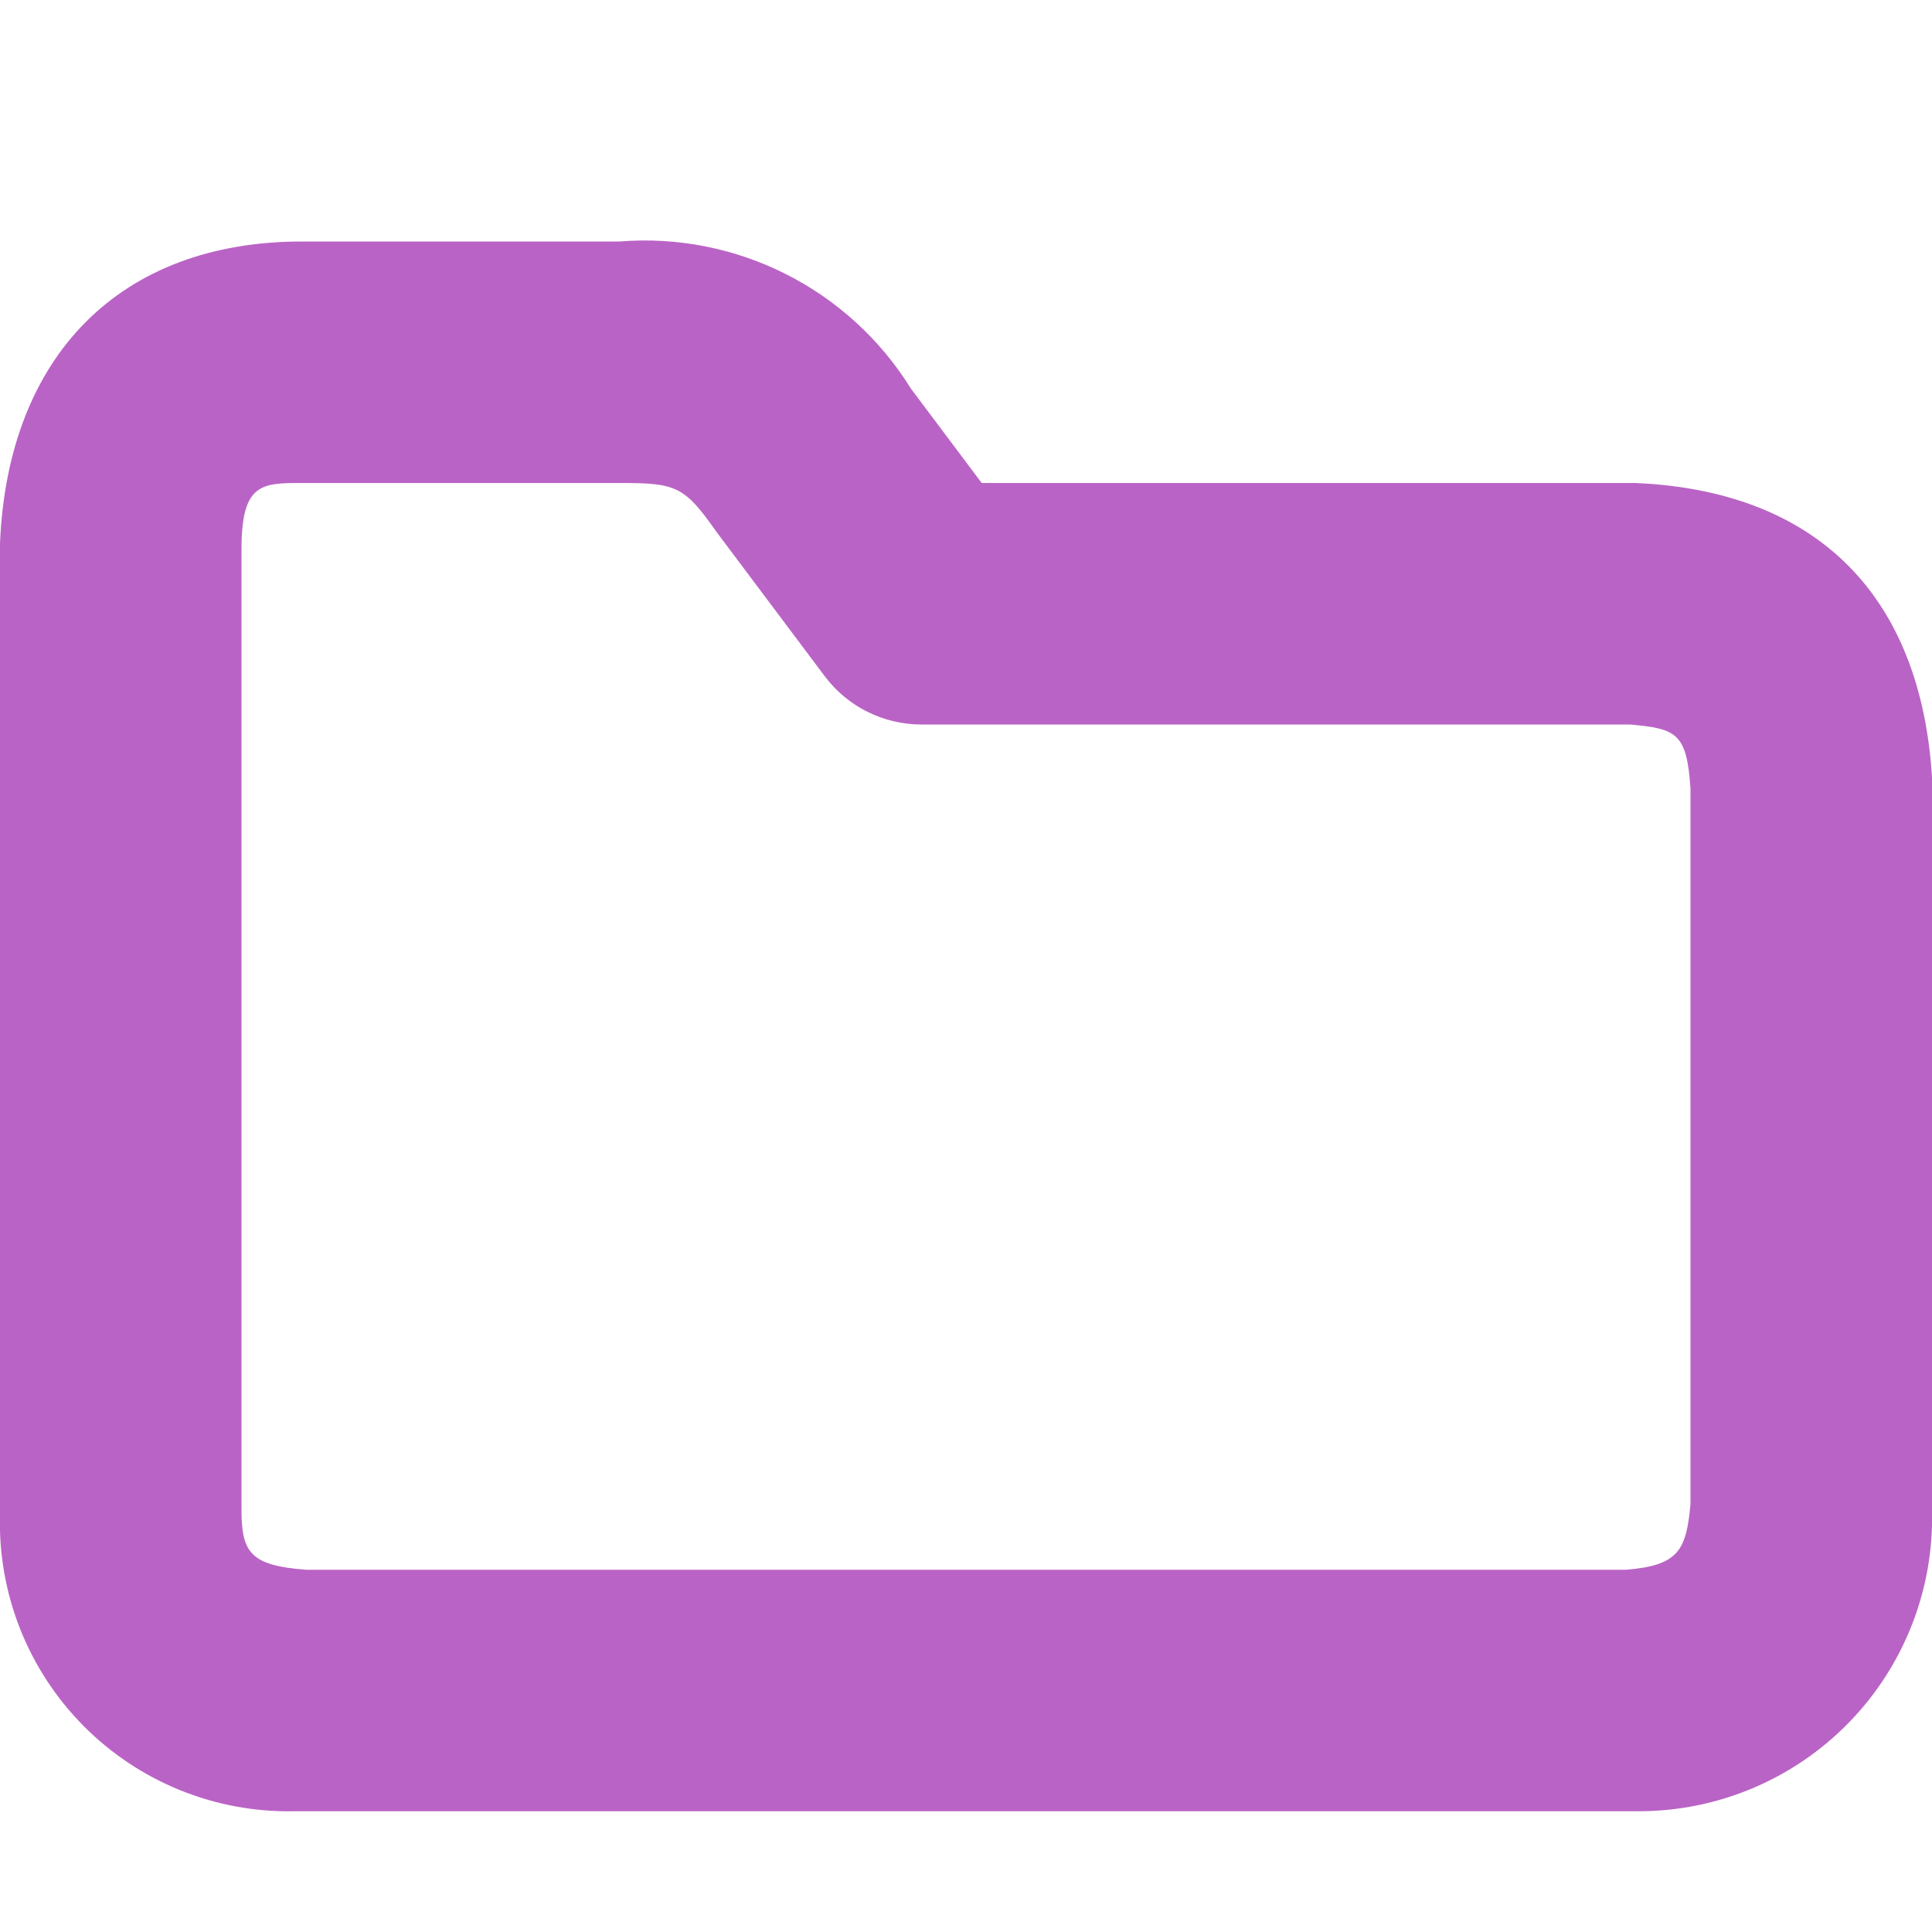
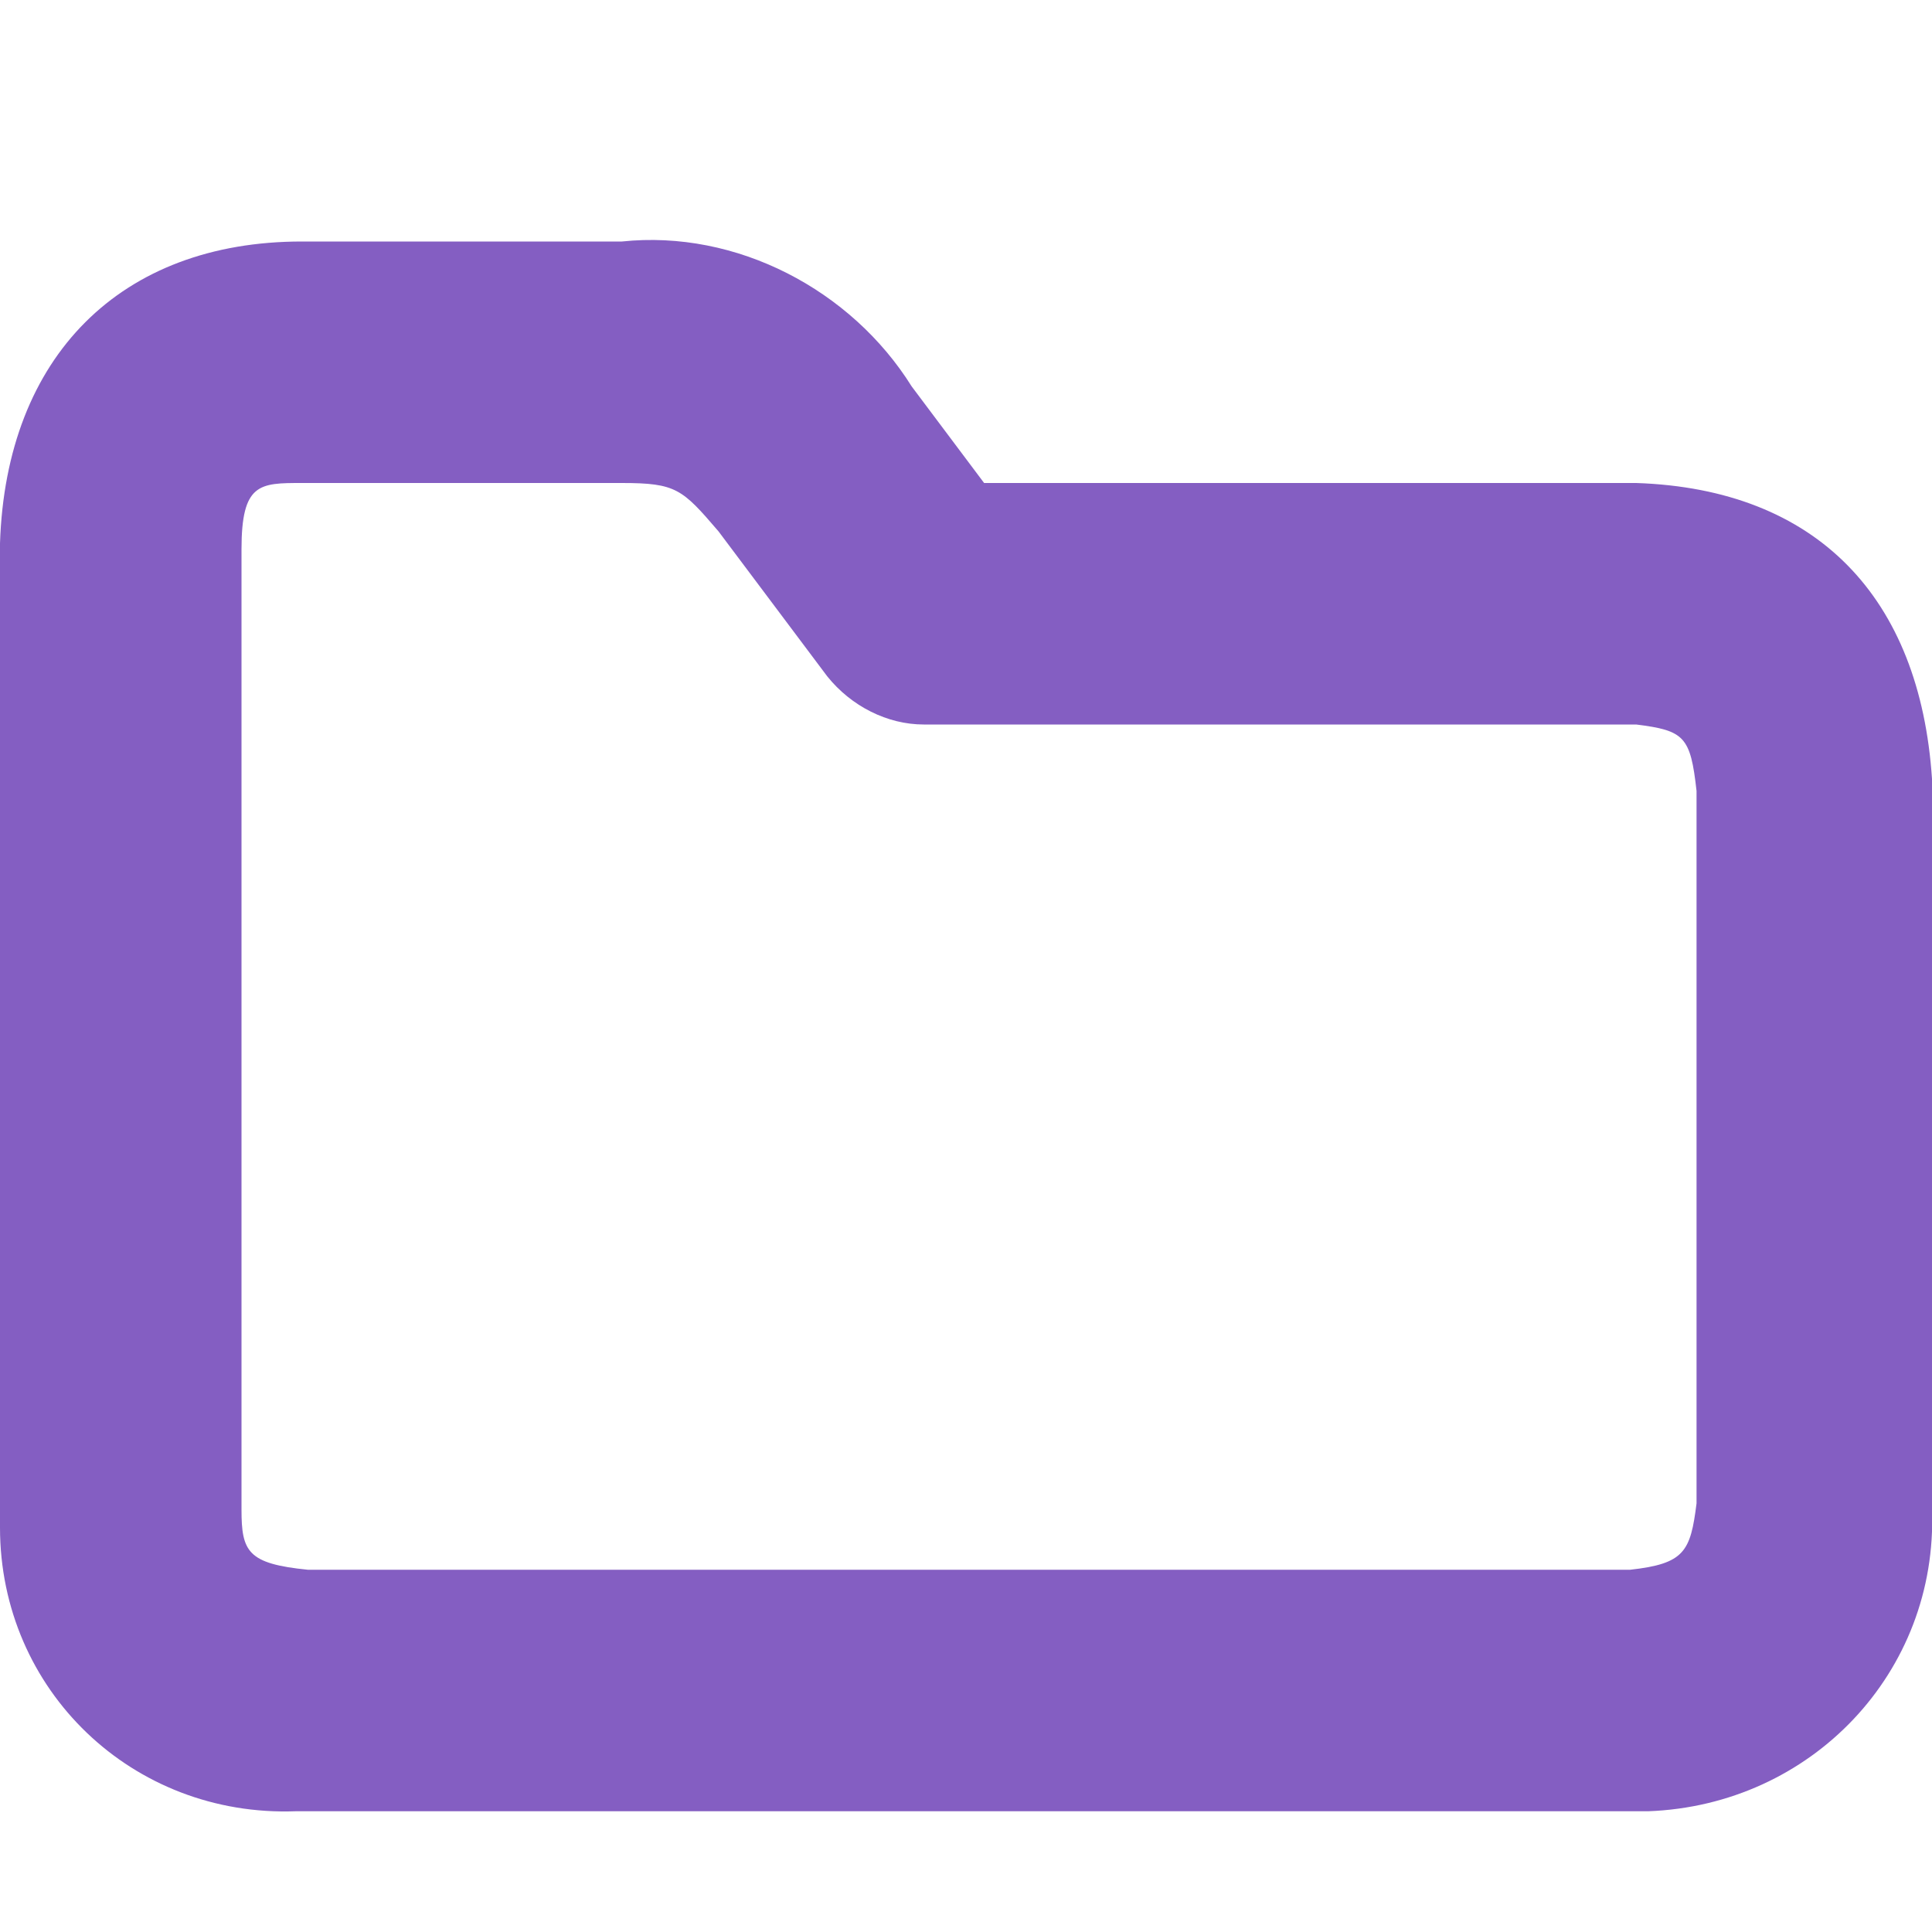
- <svg xmlns="http://www.w3.org/2000/svg" data-name="Layer 1" id="Layer_1" viewBox="0 0 32 32">
-   <defs>
-     <style>.cls-1{fill:#ba63c6;}</style>
-   </defs>
-   <path class="cls-1" d="M27,30H4.87A4.78,4.78,0,0,1,0,25.08V9C.13,5.88,2,4,5,4h5.26a5.19,5.19,0,0,1,4.83,2.44L16.26,8H27.09c3,.13,4.72,1.86,4.91,4.87,0,0,0,.08,0,.13V25a4.86,4.86,0,0,1-4.87,5ZM5.07,26H26.93c.88-.07,1-.33,1.07-1.09V13.07c-.06-.93-.23-1-1-1.07H15.26a2,2,0,0,1-1.6-.8l-1.8-2.4C11.34,8.06,11.2,8,10.3,8H5C4.34,8,4,8,4,9.09V25C4,25.71,4.14,25.93,5.07,26Z" />
+ <svg xmlns="http://www.w3.org/2000/svg" version="1.1" id="Layer_1" x="0px" y="0px" viewBox="0 0 32 32" style="enable-background:new 0 0 32 32;" xml:space="preserve">
+   <style type="text/css">
+ 	.st0{fill:#845EC2;}
+ </style>
+   <path class="st0" d="M27,30H4.9C2.2,30.1,0,28,0,25.3c0-0.1,0-0.2,0-0.2V9c0.1-3.1,2-5,5-5h5.3c1.9-0.2,3.8,0.8,4.8,2.4L16.3,8h10.8  c3,0.1,4.7,1.9,4.9,4.9c0,0,0,0.1,0,0.1v12c0.1,2.7-2,4.9-4.7,5c-0.1,0-0.1,0-0.2,0H27z M5.1,26h21.9c0.9-0.1,1-0.3,1.1-1.1V13.1  c-0.1-0.9-0.2-1-1-1.1H15.3c-0.6,0-1.2-0.3-1.6-0.8l-1.8-2.4C11.3,8.1,11.2,8,10.3,8H5C4.3,8,4,8,4,9.1V25C4,25.7,4.1,25.9,5.1,26z" />
</svg>
